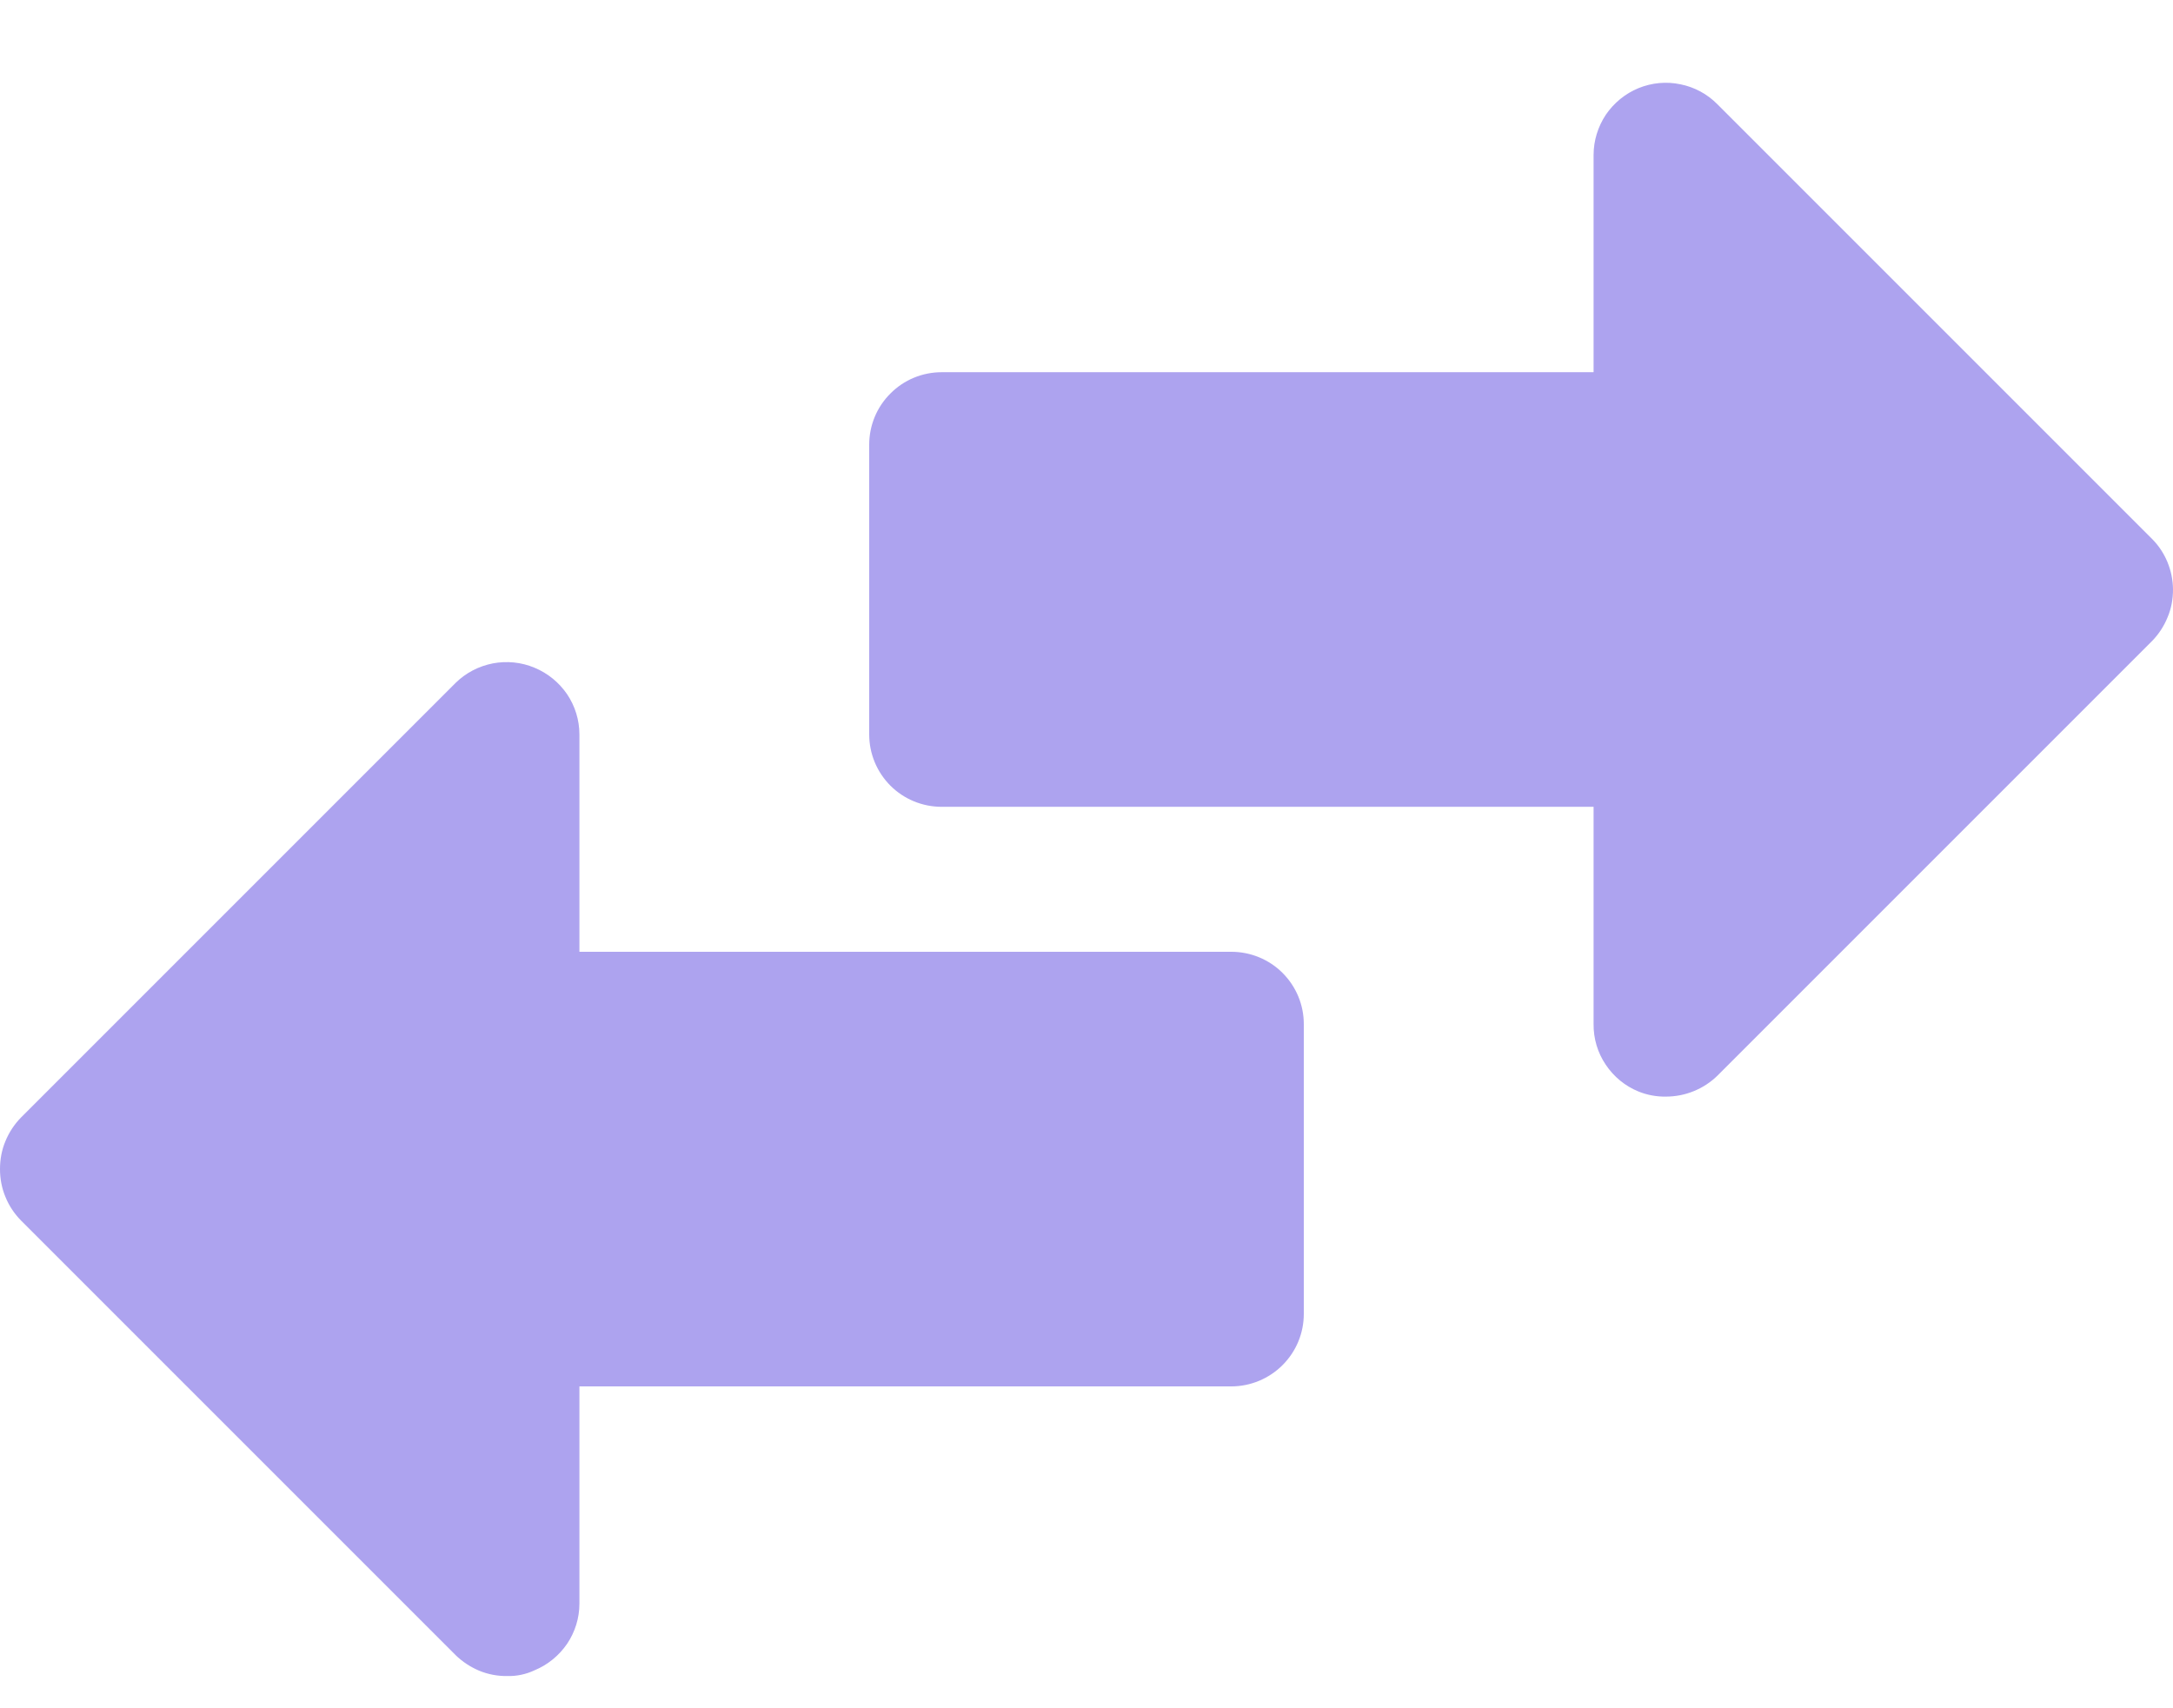
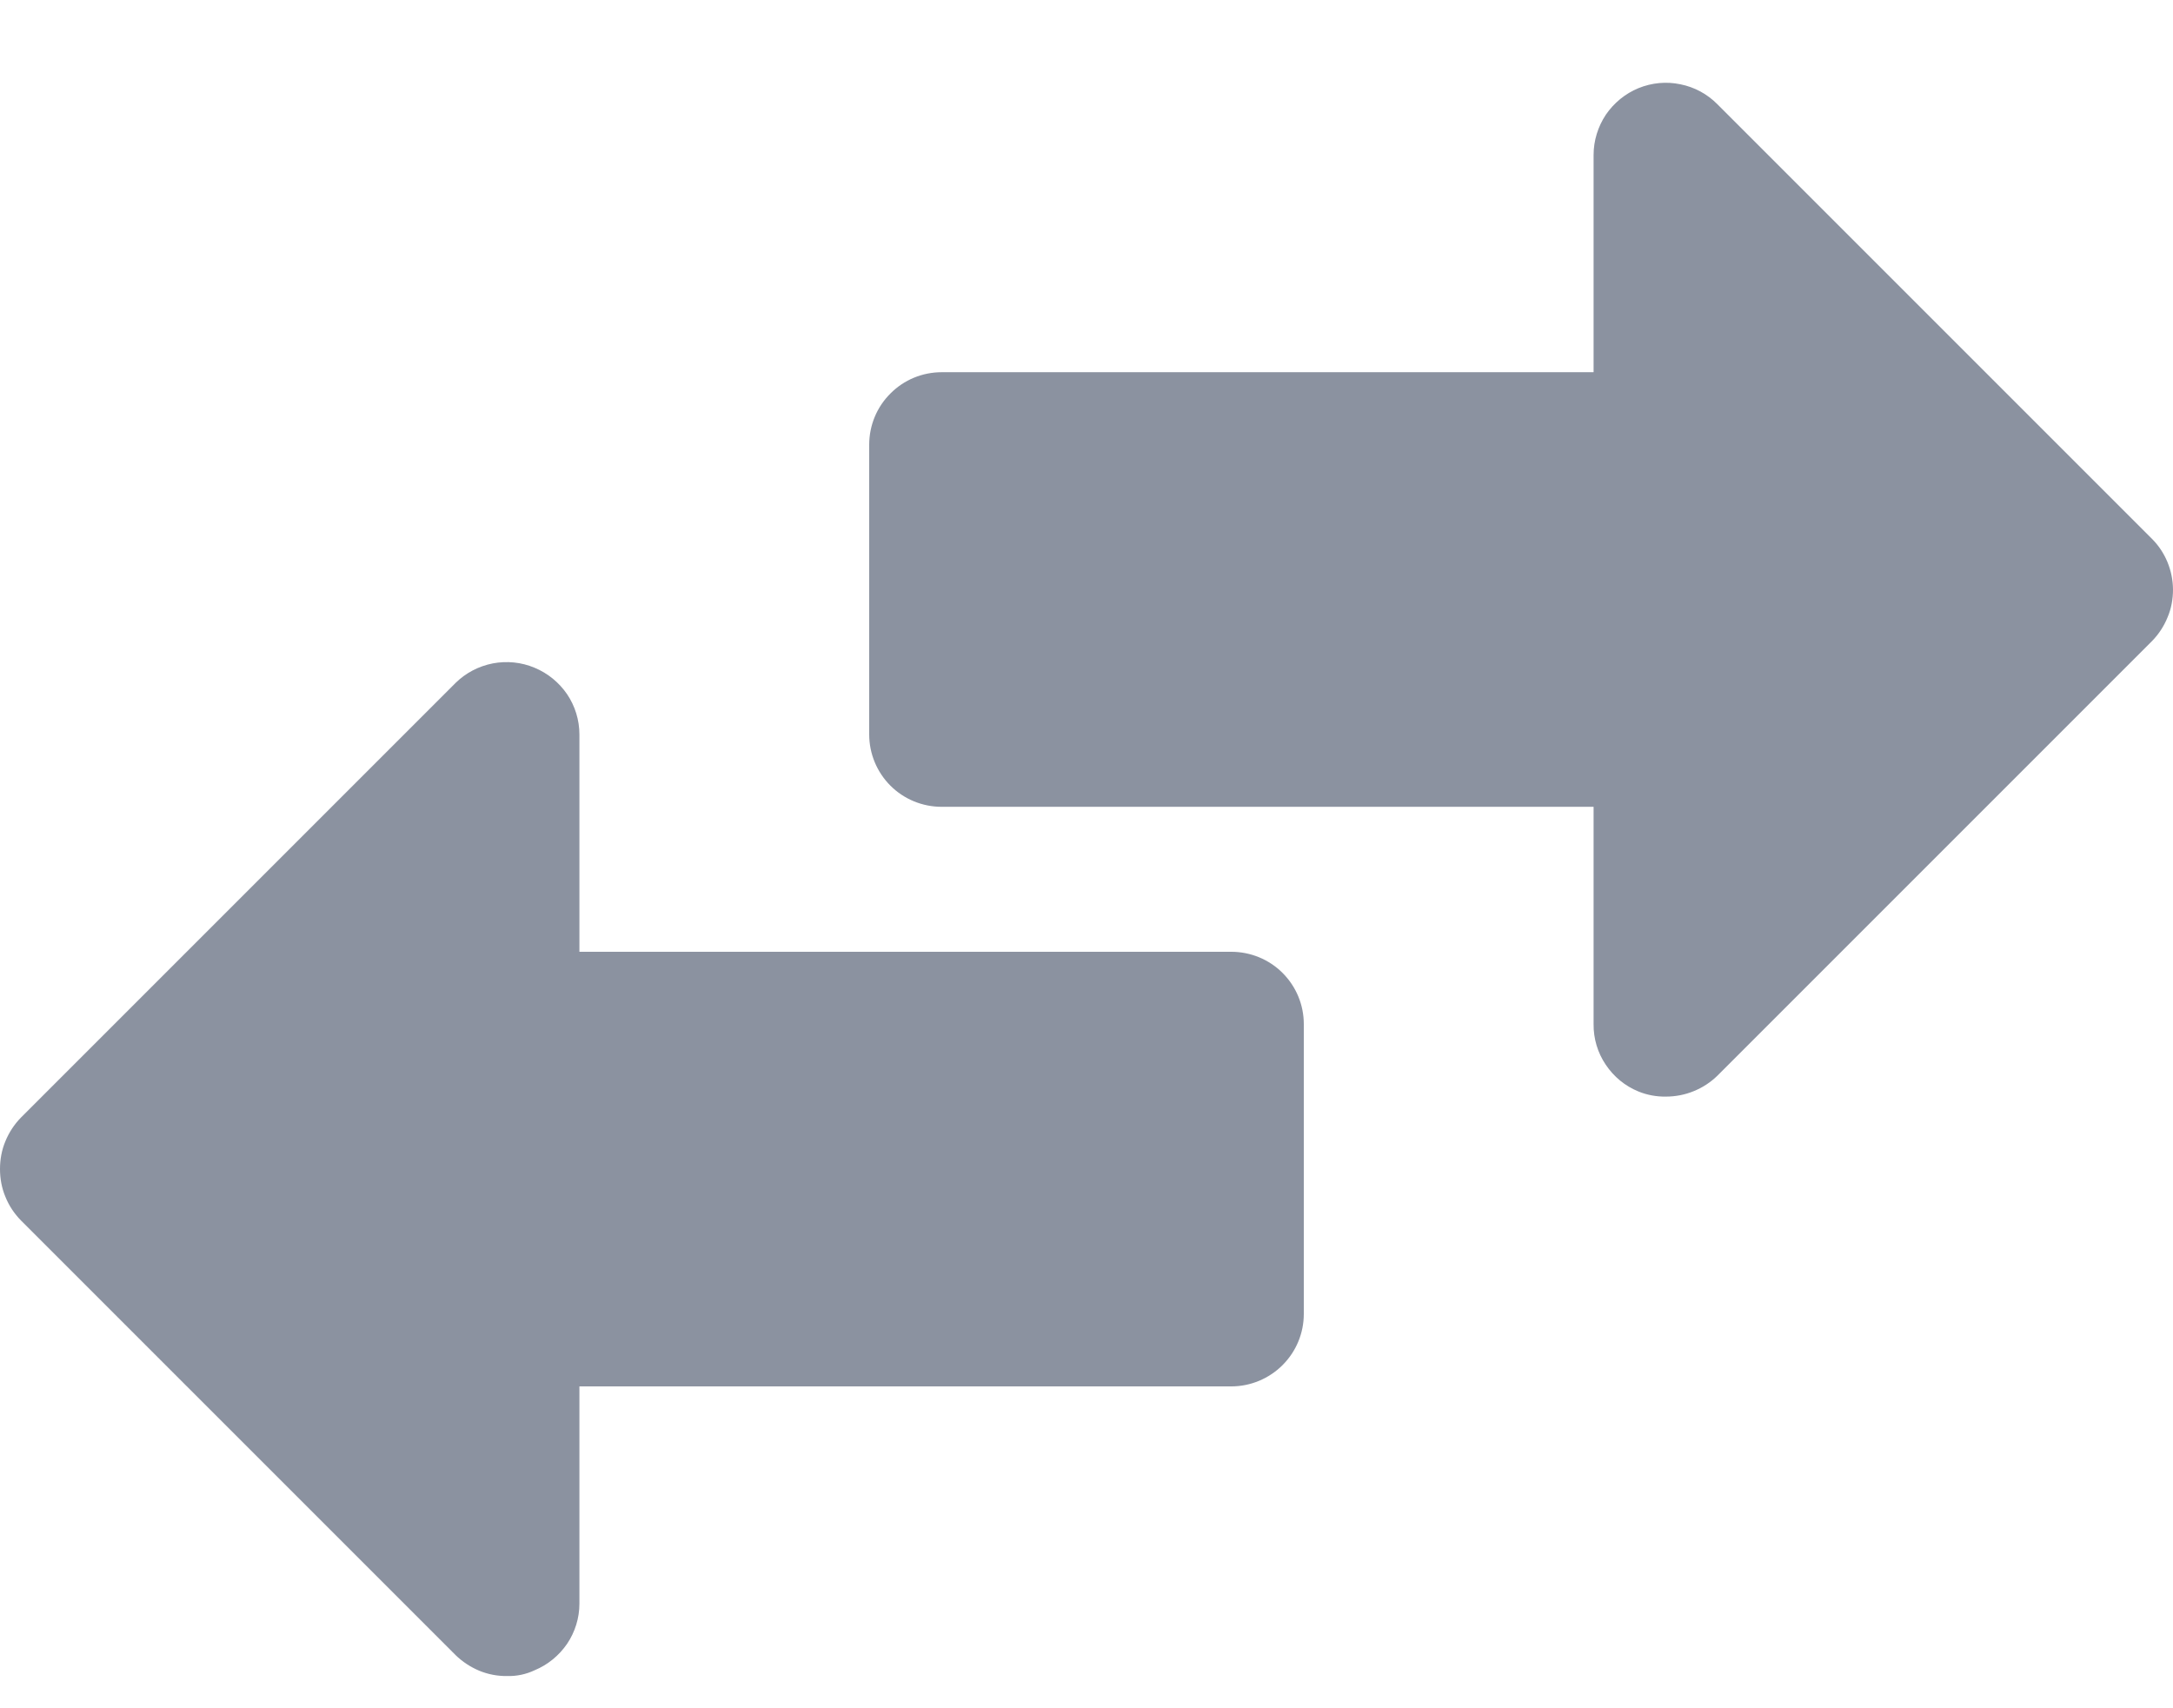
<svg xmlns="http://www.w3.org/2000/svg" width="14" height="11" viewBox="0 0 14 11" fill="none">
  <g id="Group 1141">
    <g id="Layer 24">
-       <path id="Vector" d="M14 3.798C14 3.86 13.989 3.921 13.965 3.977C13.942 4.034 13.908 4.086 13.865 4.13L11.065 6.93C11.021 6.973 10.969 7.007 10.912 7.03C10.856 7.053 10.795 7.065 10.733 7.065C10.673 7.066 10.612 7.055 10.556 7.032C10.47 6.997 10.397 6.937 10.345 6.859C10.293 6.782 10.266 6.691 10.267 6.598V5.198H6.067C5.943 5.198 5.824 5.149 5.737 5.062C5.649 4.974 5.6 4.855 5.6 4.732V2.865C5.6 2.741 5.649 2.622 5.737 2.535C5.824 2.447 5.943 2.398 6.067 2.398H10.267V0.998C10.267 0.906 10.295 0.816 10.346 0.739C10.398 0.663 10.471 0.603 10.556 0.568C10.642 0.533 10.736 0.524 10.826 0.543C10.917 0.561 11 0.606 11.065 0.672L13.865 3.472C13.951 3.558 13.999 3.676 14 3.798ZM7.933 6.132H3.733V4.732C3.733 4.639 3.705 4.549 3.654 4.473C3.602 4.397 3.529 4.337 3.444 4.302C3.359 4.266 3.265 4.257 3.175 4.274C3.084 4.292 3.001 4.335 2.935 4.4L0.135 7.2C0.092 7.244 0.058 7.296 0.035 7.352C0.011 7.409 -0 7.47 7.79999e-06 7.532C-0 7.593 0.011 7.654 0.035 7.711C0.058 7.768 0.092 7.819 0.135 7.863L2.935 10.663C2.979 10.706 3.031 10.74 3.088 10.764C3.144 10.787 3.205 10.799 3.267 10.798C3.328 10.8 3.389 10.787 3.444 10.761C3.529 10.726 3.602 10.666 3.654 10.59C3.705 10.514 3.733 10.424 3.733 10.332V8.932H7.933C8.057 8.932 8.176 8.882 8.263 8.795C8.351 8.707 8.4 8.589 8.4 8.465V6.598C8.4 6.474 8.351 6.356 8.263 6.268C8.176 6.181 8.057 6.132 7.933 6.132Z" fill="#ADA3EF" />
+       <path id="Vector" d="M14 3.798C14 3.86 13.989 3.921 13.965 3.977C13.942 4.034 13.908 4.086 13.865 4.13L11.065 6.93C11.021 6.973 10.969 7.007 10.912 7.03C10.856 7.053 10.795 7.065 10.733 7.065C10.673 7.066 10.612 7.055 10.556 7.032C10.47 6.997 10.397 6.937 10.345 6.859C10.293 6.782 10.266 6.691 10.267 6.598V5.198H6.067C5.943 5.198 5.824 5.149 5.737 5.062C5.649 4.974 5.6 4.855 5.6 4.732V2.865C5.6 2.741 5.649 2.622 5.737 2.535C5.824 2.447 5.943 2.398 6.067 2.398H10.267V0.998C10.267 0.906 10.295 0.816 10.346 0.739C10.398 0.663 10.471 0.603 10.556 0.568C10.642 0.533 10.736 0.524 10.826 0.543C10.917 0.561 11 0.606 11.065 0.672L13.865 3.472C13.951 3.558 13.999 3.676 14 3.798ZM7.933 6.132H3.733V4.732C3.733 4.639 3.705 4.549 3.654 4.473C3.602 4.397 3.529 4.337 3.444 4.302C3.359 4.266 3.265 4.257 3.175 4.274C3.084 4.292 3.001 4.335 2.935 4.4L0.135 7.2C0.092 7.244 0.058 7.296 0.035 7.352C0.011 7.409 -0 7.47 7.79999e-06 7.532C-0 7.593 0.011 7.654 0.035 7.711C0.058 7.768 0.092 7.819 0.135 7.863L2.935 10.663C2.979 10.706 3.031 10.74 3.088 10.764C3.144 10.787 3.205 10.799 3.267 10.798C3.328 10.8 3.389 10.787 3.444 10.761C3.529 10.726 3.602 10.666 3.654 10.59C3.705 10.514 3.733 10.424 3.733 10.332V8.932H7.933C8.057 8.932 8.176 8.882 8.263 8.795C8.351 8.707 8.4 8.589 8.4 8.465V6.598C8.4 6.474 8.351 6.356 8.263 6.268C8.176 6.181 8.057 6.132 7.933 6.132Z" fill="#8b92a0" />
    </g>
  </g>
</svg>
